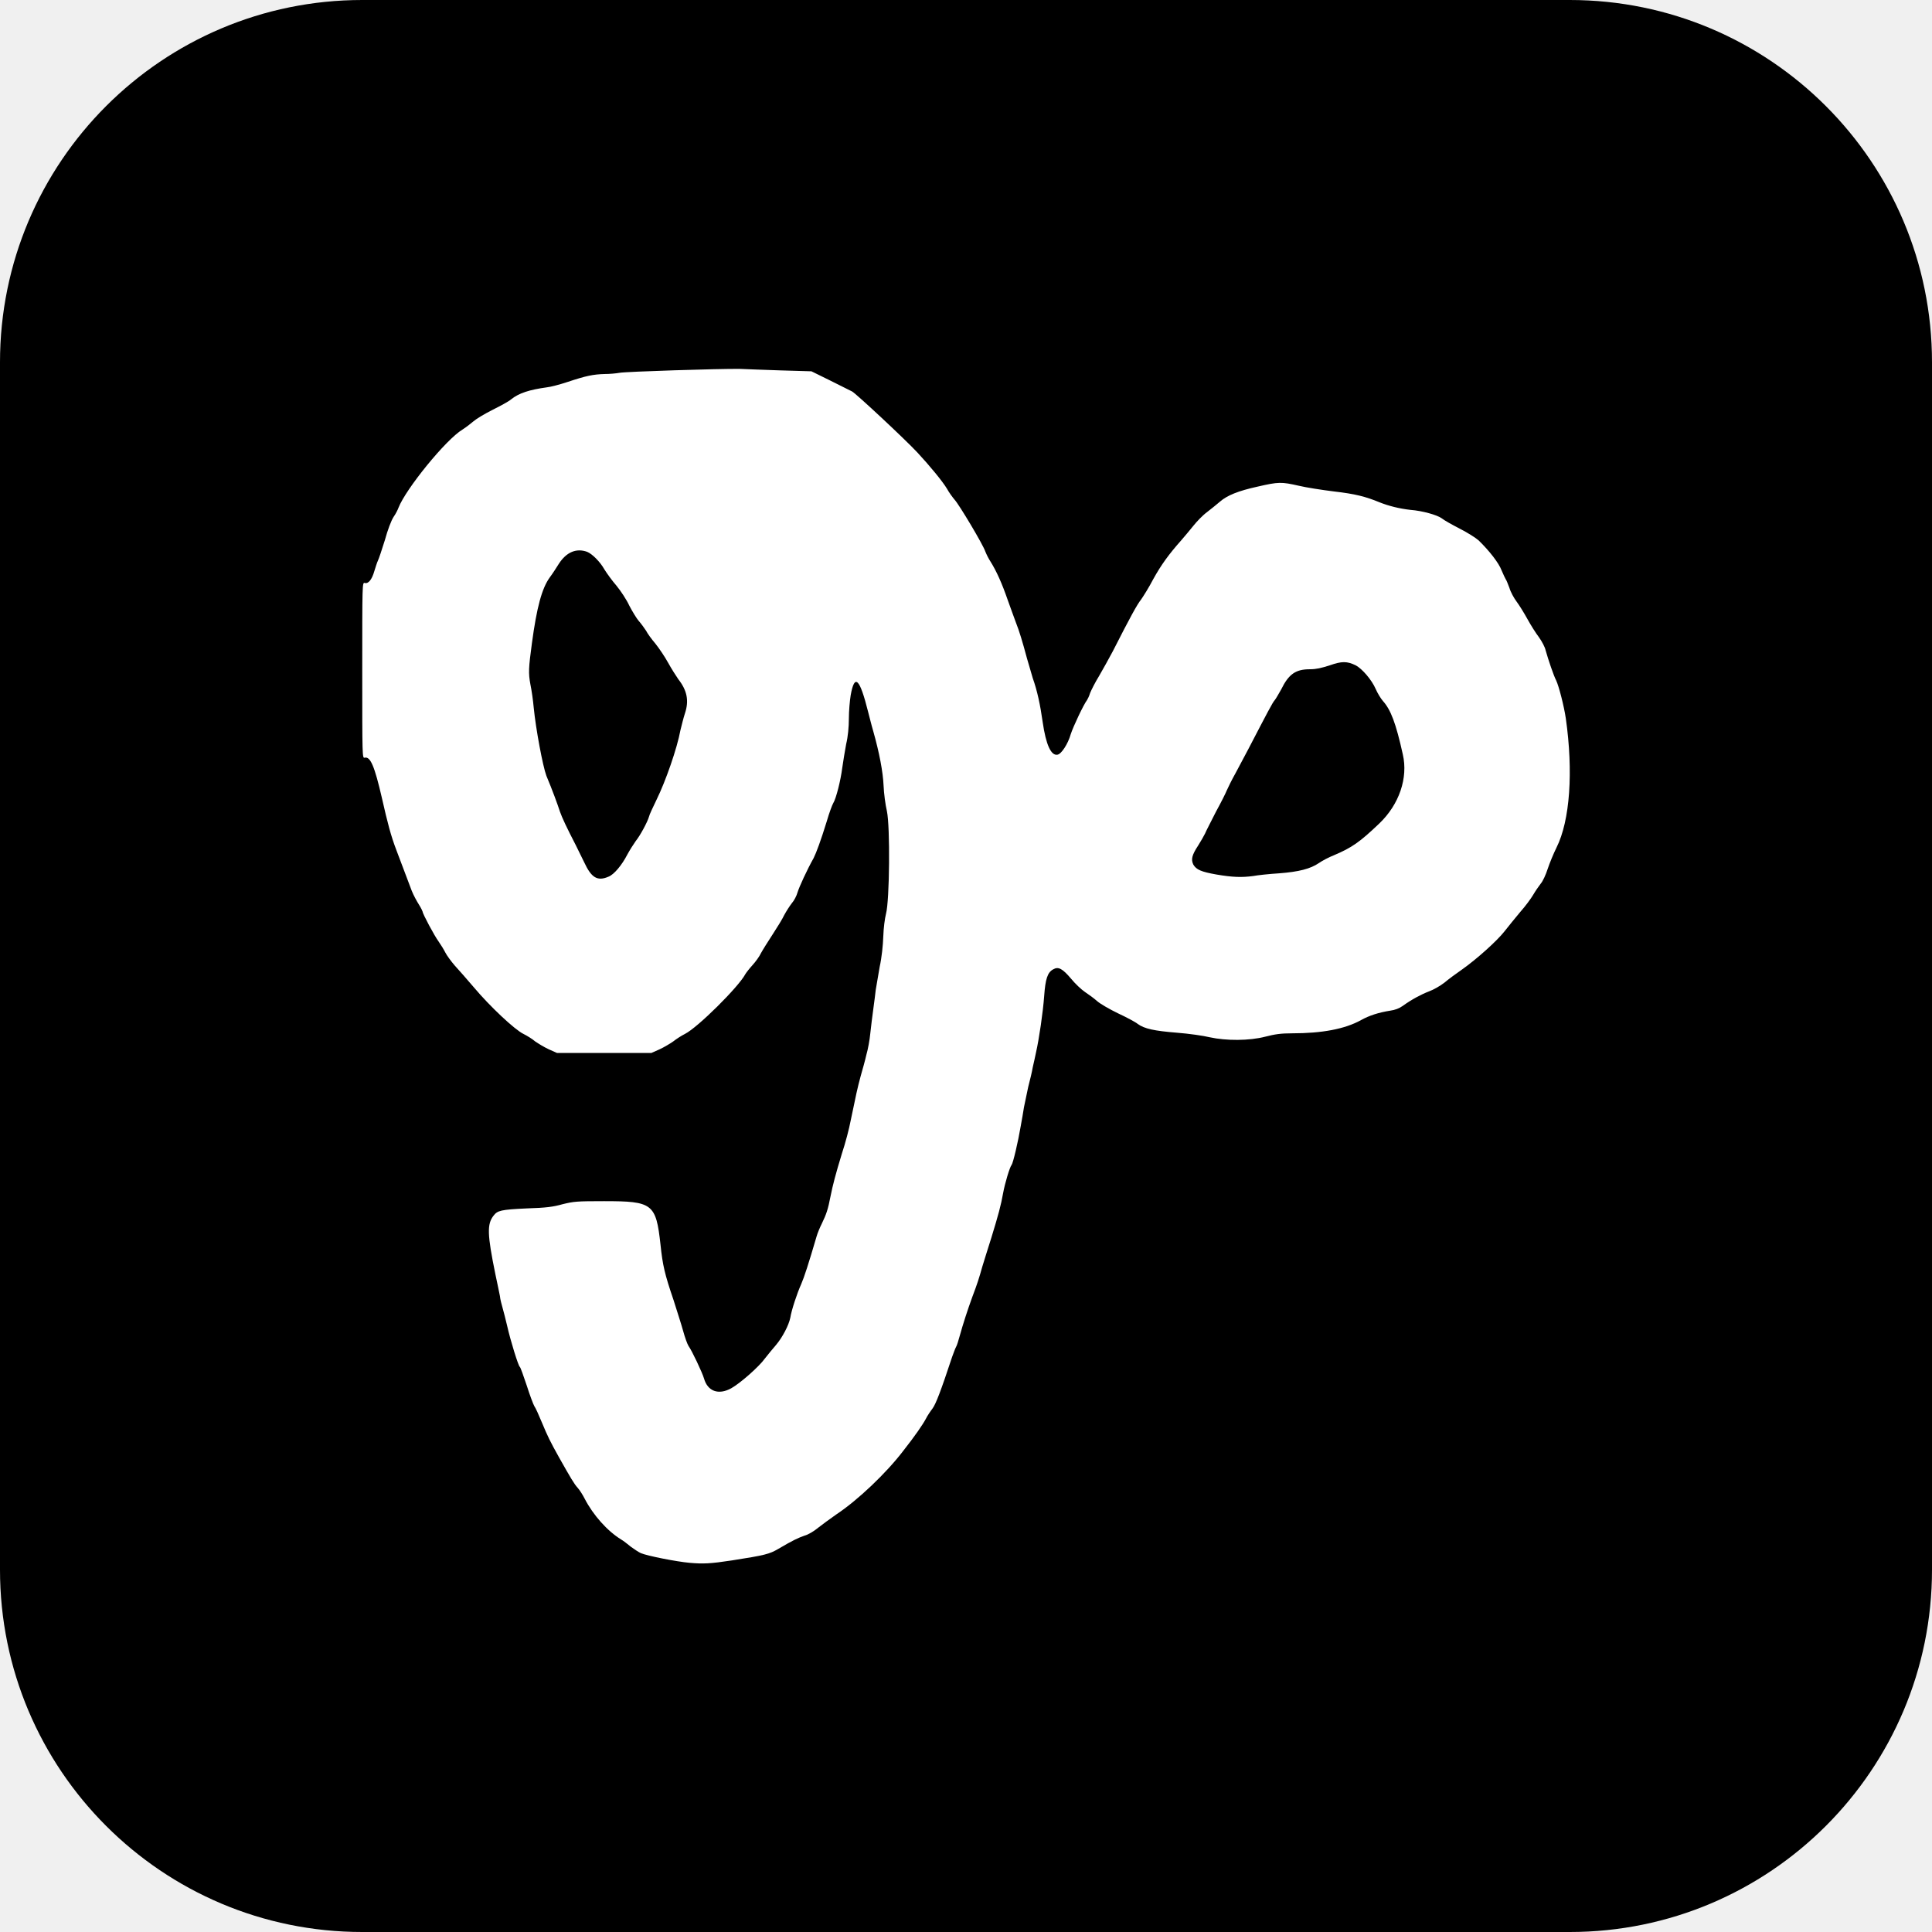
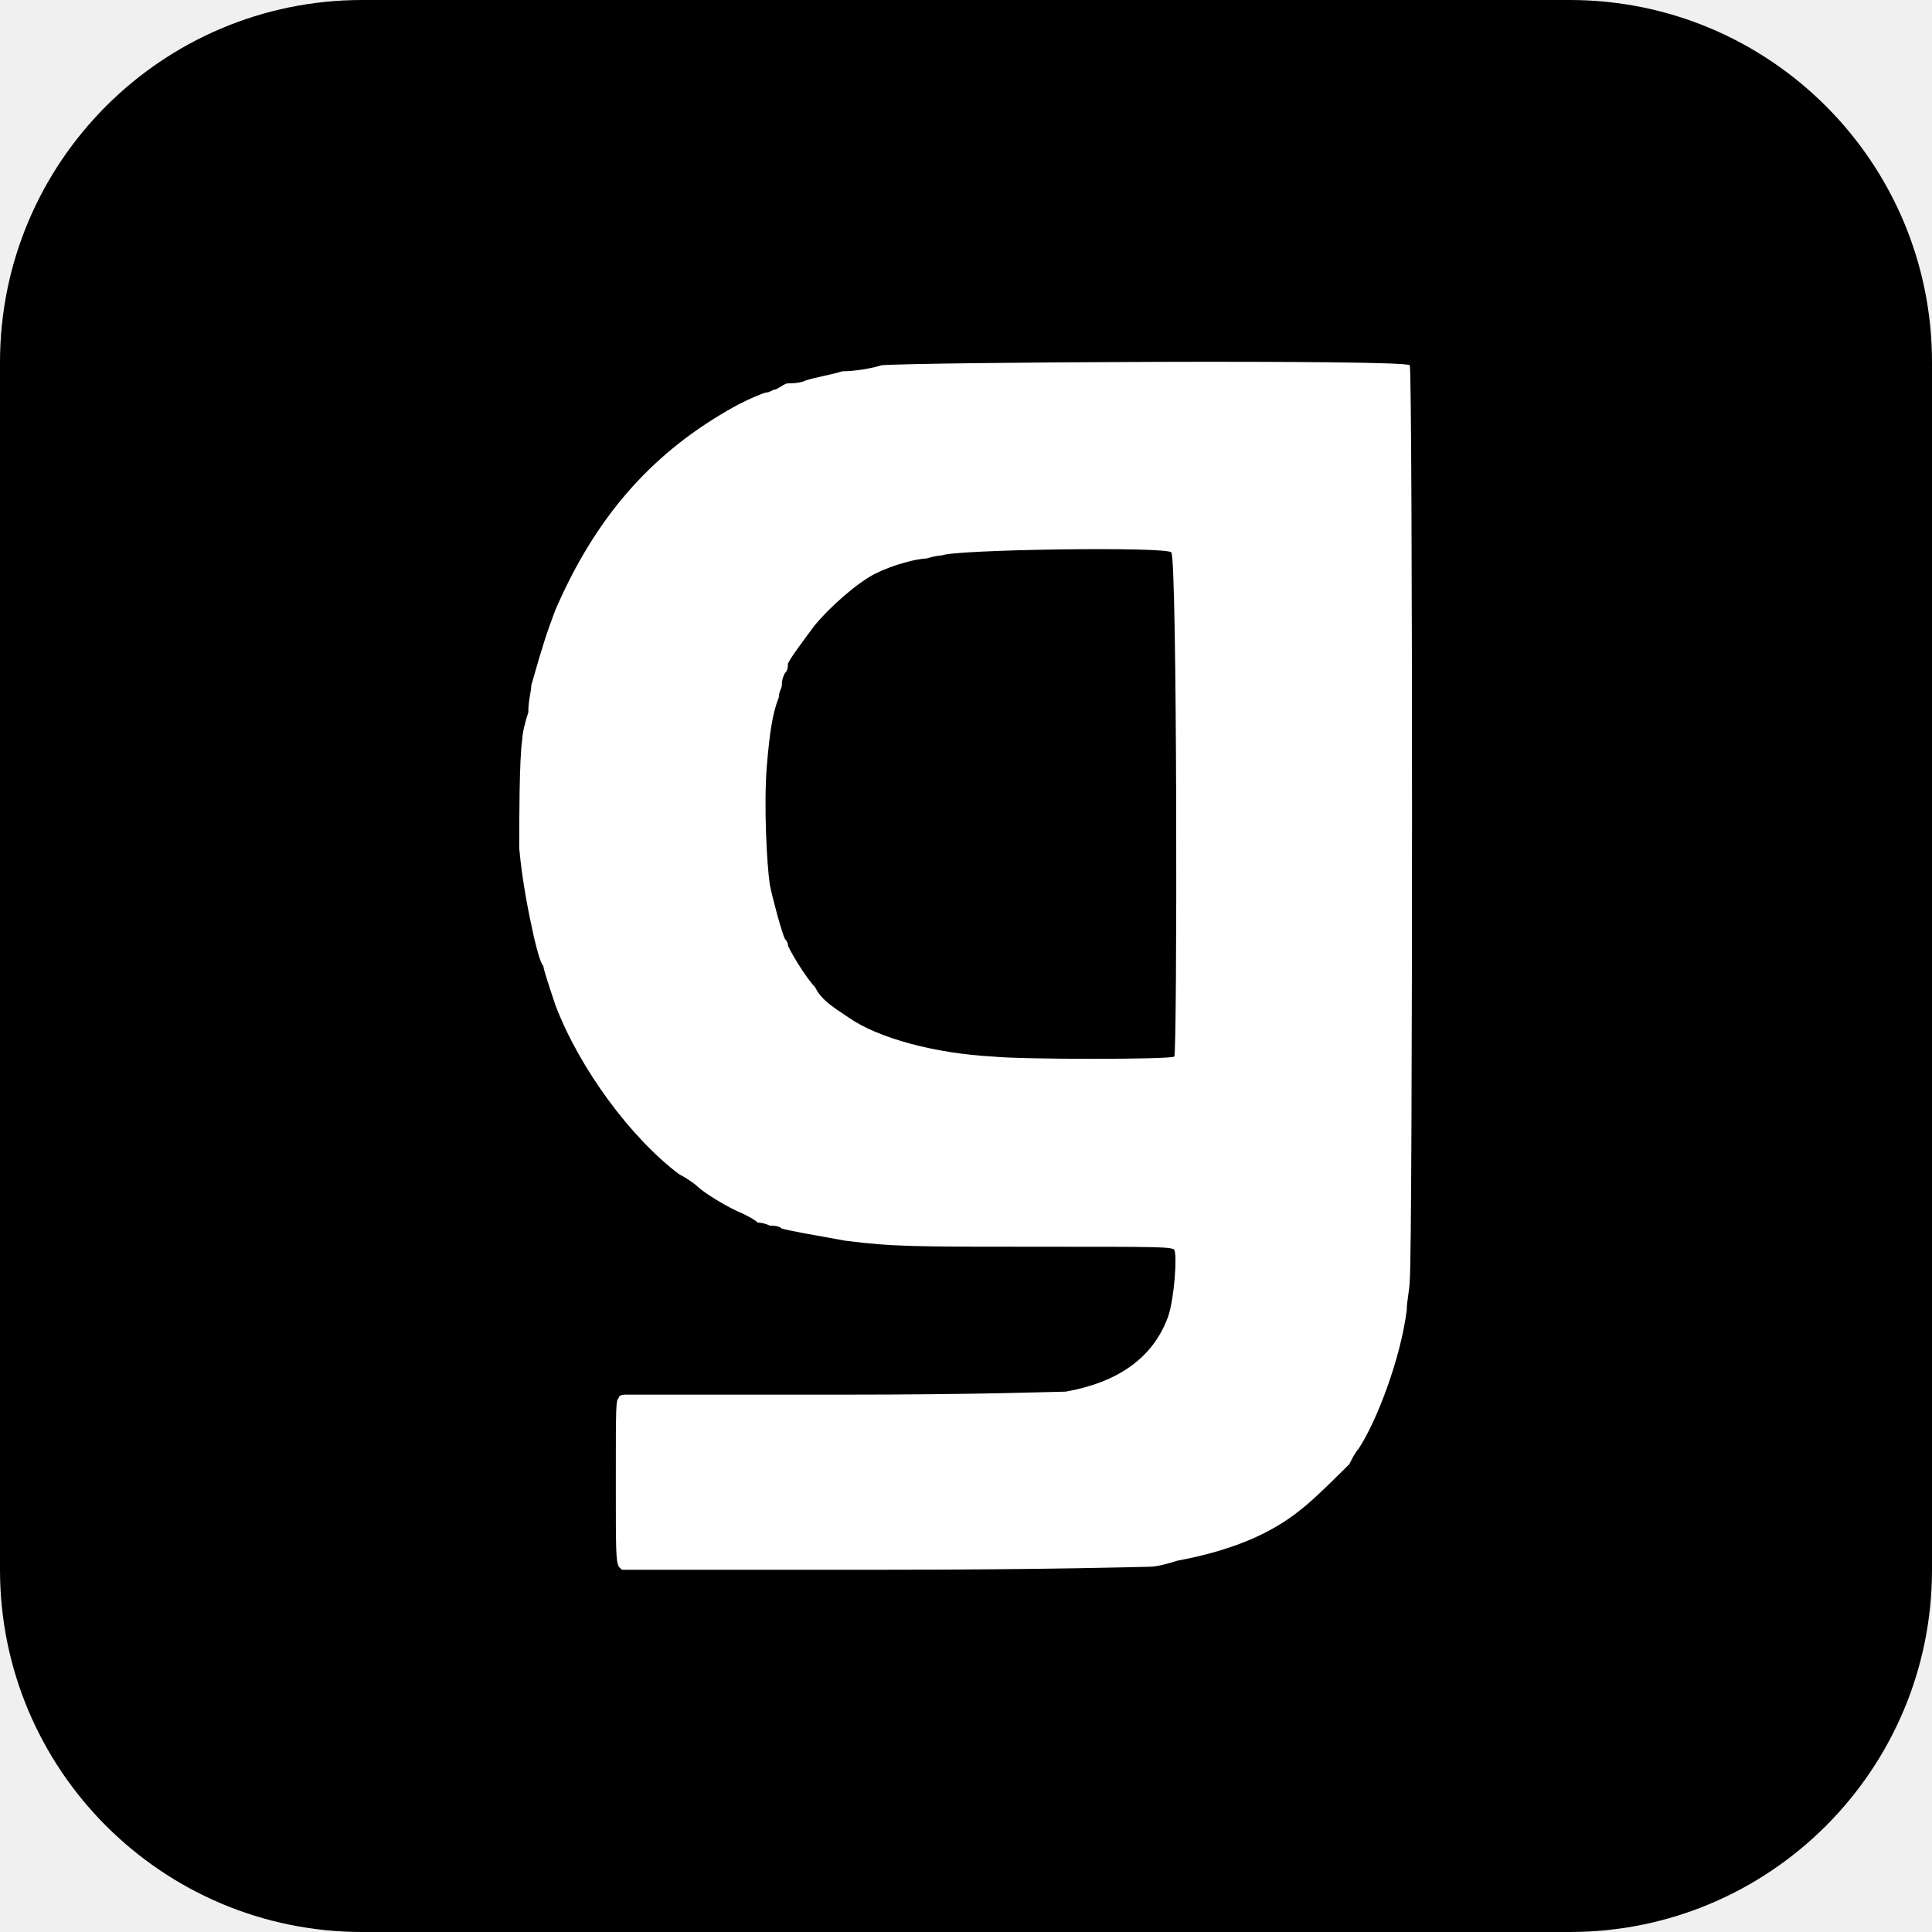
<svg xmlns="http://www.w3.org/2000/svg" viewBox="0 0 64 64">
  <rect width="64" height="64" rx="12" fill="#000" />
-   <path fill="#fff" fill-rule="evenodd" d="M22.84 51.77C22.40 51.73 21.44 51.54 21.23 51.45C21.16 51.42 21.01 51.32 20.90 51.24C20.79 51.15 20.65 51.04 20.58 51.00C20.12 50.72 19.65 50.19 19.37 49.65C19.31 49.53 19.21 49.37 19.14 49.29C19.02 49.16 18.91 48.97 18.52 48.28C18.22 47.74 18.15 47.60 17.95 47.12C17.85 46.88 17.74 46.63 17.70 46.58C17.67 46.53 17.55 46.22 17.45 45.90C17.34 45.57 17.24 45.29 17.22 45.28C17.17 45.25 16.91 44.41 16.80 43.92C16.75 43.70 16.68 43.44 16.65 43.33C16.62 43.22 16.57 43.05 16.56 42.93C16.54 42.82 16.47 42.50 16.41 42.21C16.14 40.89 16.13 40.55 16.35 40.27C16.48 40.10 16.59 40.07 17.45 40.03C18.09 40.01 18.32 39.98 18.64 39.89C19.01 39.80 19.10 39.79 20.01 39.79C21.62 39.79 21.73 39.87 21.88 41.23C21.95 41.91 22.02 42.21 22.31 43.06C22.42 43.41 22.57 43.87 22.63 44.09C22.69 44.31 22.77 44.53 22.81 44.59C22.92 44.74 23.26 45.46 23.32 45.66C23.44 46.09 23.80 46.22 24.22 45.99C24.51 45.83 25.14 45.28 25.34 45.00C25.43 44.88 25.60 44.68 25.71 44.55C25.92 44.30 26.13 43.90 26.18 43.65C26.22 43.40 26.40 42.85 26.54 42.54C26.64 42.31 26.78 41.88 27.05 40.96C27.08 40.85 27.16 40.66 27.23 40.52C27.37 40.23 27.43 40.06 27.51 39.64C27.59 39.24 27.68 38.90 27.89 38.21C28.00 37.88 28.13 37.39 28.18 37.12C28.36 36.25 28.40 36.06 28.51 35.65C28.57 35.44 28.66 35.12 28.70 34.94C28.75 34.77 28.81 34.45 28.83 34.23C28.85 34.02 28.90 33.65 28.93 33.42C28.96 33.19 29.00 32.90 29.01 32.79C29.03 32.67 29.09 32.33 29.14 32.03C29.21 31.71 29.25 31.31 29.26 31.02C29.27 30.73 29.31 30.43 29.35 30.27C29.47 29.82 29.49 27.39 29.38 26.87C29.33 26.66 29.28 26.28 29.27 26.03C29.25 25.57 29.13 24.94 28.93 24.23C28.87 24.03 28.80 23.74 28.76 23.59C28.48 22.47 28.31 22.30 28.18 23.03C28.15 23.21 28.12 23.56 28.12 23.80C28.12 24.08 28.09 24.40 28.03 24.65C27.99 24.87 27.93 25.22 27.90 25.44C27.85 25.84 27.70 26.45 27.60 26.61C27.57 26.66 27.47 26.92 27.39 27.20C27.19 27.85 27.04 28.25 26.95 28.43C26.74 28.80 26.47 29.39 26.42 29.56C26.39 29.67 26.31 29.83 26.23 29.92C26.16 30.01 26.05 30.18 25.98 30.31C25.92 30.44 25.74 30.73 25.59 30.96C25.44 31.19 25.27 31.46 25.21 31.57C25.16 31.68 25.03 31.86 24.92 31.98C24.82 32.09 24.72 32.22 24.69 32.27C24.47 32.69 23.11 34.04 22.69 34.25C22.57 34.31 22.40 34.42 22.30 34.50C22.20 34.57 22.00 34.69 21.85 34.76L21.58 34.88L20.02 34.88L18.45 34.88L18.18 34.76C18.03 34.69 17.83 34.57 17.73 34.50C17.64 34.42 17.46 34.31 17.34 34.25C17.05 34.11 16.23 33.34 15.70 32.71C15.47 32.44 15.18 32.11 15.06 31.98C14.94 31.84 14.80 31.65 14.75 31.55C14.70 31.45 14.60 31.29 14.53 31.19C14.39 31.00 14.00 30.27 14.00 30.20C14.00 30.19 13.95 30.08 13.88 29.97C13.81 29.86 13.70 29.66 13.64 29.51C13.54 29.25 13.50 29.14 13.13 28.16C12.95 27.69 12.84 27.27 12.65 26.43C12.41 25.39 12.27 25.05 12.08 25.10C12.00 25.12 12.00 25.06 12.00 22.21C12.00 19.36 12.00 19.29 12.08 19.31C12.20 19.35 12.32 19.20 12.40 18.92C12.44 18.79 12.49 18.63 12.52 18.57C12.55 18.51 12.65 18.21 12.75 17.89C12.84 17.56 12.96 17.24 13.04 17.12C13.11 17.02 13.18 16.88 13.20 16.82C13.44 16.20 14.77 14.56 15.32 14.23C15.43 14.16 15.60 14.03 15.68 13.96C15.77 13.88 16.05 13.71 16.31 13.58C16.57 13.45 16.85 13.30 16.93 13.23C17.19 13.02 17.54 12.91 18.12 12.83C18.23 12.82 18.54 12.74 18.81 12.65C19.41 12.45 19.65 12.40 20.03 12.39C20.19 12.39 20.41 12.37 20.52 12.35C20.70 12.31 23.87 12.21 24.51 12.22C24.69 12.23 25.30 12.25 25.86 12.27L26.88 12.30L27.49 12.60C27.82 12.77 28.16 12.93 28.23 12.97C28.37 13.05 29.97 14.54 30.39 14.99C30.79 15.42 31.22 15.94 31.37 16.19C31.44 16.32 31.56 16.48 31.62 16.55C31.77 16.71 32.57 18.05 32.64 18.27C32.68 18.37 32.75 18.51 32.81 18.60C33.01 18.92 33.19 19.32 33.38 19.87C33.49 20.18 33.62 20.53 33.66 20.64C33.76 20.89 33.87 21.25 34.02 21.81C34.09 22.04 34.17 22.33 34.21 22.46C34.36 22.88 34.46 23.35 34.54 23.92C34.65 24.68 34.82 25.04 35.03 25.00C35.16 24.98 35.38 24.64 35.47 24.32C35.55 24.07 35.90 23.33 36.01 23.19C36.03 23.16 36.08 23.06 36.11 22.96C36.15 22.86 36.28 22.60 36.41 22.39C36.53 22.18 36.74 21.81 36.86 21.58C37.44 20.44 37.67 20.02 37.80 19.86C37.87 19.76 38.06 19.46 38.20 19.19C38.47 18.70 38.73 18.35 39.12 17.91C39.23 17.78 39.42 17.56 39.53 17.42C39.64 17.28 39.84 17.07 39.99 16.96C40.13 16.85 40.32 16.70 40.41 16.62C40.65 16.41 41.02 16.26 41.66 16.12C42.35 15.96 42.45 15.96 43.02 16.09C43.27 16.15 43.79 16.23 44.19 16.28C44.89 16.36 45.24 16.45 45.70 16.64C46.00 16.76 46.36 16.85 46.72 16.89C47.12 16.92 47.61 17.06 47.76 17.17C47.83 17.23 48.10 17.38 48.35 17.51C48.61 17.64 48.89 17.82 48.98 17.90C49.34 18.25 49.65 18.65 49.74 18.89C49.80 19.03 49.86 19.16 49.88 19.19C49.90 19.21 49.95 19.34 50.00 19.47C50.04 19.61 50.15 19.81 50.24 19.93C50.33 20.05 50.49 20.31 50.60 20.51C50.71 20.71 50.88 20.98 50.98 21.11C51.08 21.25 51.18 21.44 51.20 21.54C51.29 21.86 51.47 22.39 51.55 22.54C51.64 22.73 51.81 23.39 51.87 23.80C52.12 25.56 52.01 27.18 51.56 28.08C51.46 28.28 51.33 28.60 51.27 28.78C51.21 28.97 51.11 29.19 51.04 29.27C50.97 29.36 50.86 29.52 50.79 29.64C50.72 29.76 50.53 30.02 50.36 30.21C50.19 30.41 49.96 30.70 49.84 30.85C49.59 31.17 48.92 31.77 48.44 32.11C48.25 32.24 47.98 32.44 47.85 32.55C47.71 32.66 47.48 32.79 47.34 32.84C47.08 32.94 46.76 33.11 46.47 33.32C46.36 33.40 46.21 33.46 46.05 33.48C45.67 33.54 45.36 33.64 45.09 33.79C44.55 34.09 43.79 34.23 42.80 34.23C42.43 34.23 42.23 34.26 41.92 34.34C41.38 34.48 40.62 34.48 40.07 34.36C39.87 34.31 39.38 34.24 38.99 34.21C38.24 34.15 37.91 34.08 37.69 33.92C37.62 33.86 37.32 33.70 37.04 33.57C36.75 33.43 36.44 33.25 36.34 33.16C36.24 33.07 36.06 32.94 35.94 32.86C35.82 32.78 35.61 32.58 35.48 32.42C35.20 32.09 35.06 32.01 34.89 32.11C34.70 32.21 34.63 32.43 34.59 32.99C34.55 33.54 34.42 34.42 34.32 34.86C34.29 35.01 34.24 35.23 34.21 35.36C34.19 35.49 34.12 35.78 34.06 36.01C34.01 36.24 33.95 36.54 33.92 36.68C33.90 36.81 33.85 37.11 33.81 37.32C33.73 37.80 33.56 38.53 33.51 38.59C33.45 38.66 33.29 39.19 33.23 39.52C33.16 39.92 33.07 40.25 32.84 41.00C32.73 41.35 32.59 41.79 32.54 41.96C32.43 42.35 32.38 42.51 32.21 42.96C32.06 43.37 31.90 43.86 31.79 44.26C31.75 44.41 31.70 44.57 31.67 44.62C31.64 44.67 31.59 44.82 31.54 44.95C31.16 46.10 31.00 46.51 30.89 46.66C30.82 46.75 30.72 46.90 30.67 47.00C30.57 47.19 30.30 47.58 29.93 48.05C29.36 48.80 28.41 49.70 27.70 50.17C27.50 50.31 27.24 50.50 27.10 50.61C26.97 50.72 26.77 50.84 26.65 50.87C26.43 50.95 26.29 51.01 25.78 51.31C25.49 51.48 25.34 51.52 24.25 51.69C23.53 51.80 23.29 51.81 22.84 51.77ZM20.16 29.04C20.34 28.97 20.60 28.66 20.78 28.31C20.86 28.16 20.99 27.96 21.06 27.86C21.20 27.69 21.45 27.23 21.50 27.05C21.51 26.99 21.63 26.74 21.75 26.49C22.05 25.88 22.43 24.79 22.54 24.19C22.58 24.03 22.64 23.78 22.69 23.63C22.83 23.21 22.76 22.87 22.47 22.50C22.40 22.40 22.24 22.15 22.13 21.95C22.02 21.75 21.83 21.47 21.71 21.32C21.59 21.18 21.45 20.99 21.40 20.89C21.34 20.80 21.24 20.66 21.16 20.57C21.09 20.49 20.95 20.26 20.85 20.07C20.76 19.87 20.56 19.57 20.42 19.40C20.28 19.24 20.10 18.99 20.02 18.86C19.88 18.61 19.62 18.35 19.45 18.28C19.09 18.15 18.76 18.29 18.51 18.68C18.43 18.81 18.30 19.01 18.21 19.13C17.95 19.49 17.78 20.12 17.62 21.31C17.51 22.13 17.50 22.29 17.57 22.67C17.61 22.86 17.66 23.21 17.68 23.44C17.75 24.15 17.98 25.38 18.10 25.70C18.29 26.15 18.48 26.67 18.55 26.89C18.62 27.09 18.78 27.43 19.07 27.99C19.13 28.11 19.25 28.36 19.35 28.56C19.59 29.08 19.79 29.20 20.16 29.04ZM41.51 29.02C41.67 28.99 42.05 28.95 42.37 28.93C43.03 28.88 43.41 28.78 43.69 28.59C43.79 28.52 44.01 28.40 44.19 28.33C44.78 28.08 45.04 27.90 45.69 27.28C46.35 26.65 46.65 25.77 46.47 24.99C46.24 23.95 46.07 23.51 45.81 23.22C45.74 23.14 45.63 22.96 45.57 22.82C45.44 22.52 45.12 22.15 44.91 22.04C44.62 21.90 44.45 21.90 44.05 22.04C43.77 22.13 43.60 22.17 43.39 22.17C42.92 22.17 42.69 22.33 42.44 22.84C42.36 22.98 42.27 23.14 42.23 23.19C42.16 23.26 41.99 23.59 41.35 24.82C41.24 25.03 41.05 25.38 40.93 25.61C40.80 25.84 40.68 26.09 40.64 26.18C40.61 26.26 40.45 26.58 40.28 26.89C40.12 27.21 39.95 27.53 39.92 27.61C39.88 27.69 39.78 27.87 39.69 28.01C39.48 28.33 39.45 28.47 39.53 28.64C39.63 28.81 39.79 28.88 40.30 28.97C40.83 29.06 41.13 29.07 41.51 29.02Z" />
+   <path fill="#fff" fill-rule="evenodd" d="M20.5 51.9C20.4 51.7 20.4 51.4 20.4 49.1C20.4 46.5 20.4 46.4 20.5 46.3C20.5 46.2 20.7 46.2 20.7 46.2C20.8 46.2 24.0 46.2 27.8 46.2C32.6 46.2 35.0 46.1 35.3 46.1C37.0 45.8 38.2 45.0 38.7 43.6C38.9 43.0 39.0 41.6 38.9 41.4C38.8 41.3 38.3 41.3 34.6 41.3C30.2 41.3 29.6 41.3 28.0 41.1C26.9 40.9 26.3 40.8 25.9 40.7C25.8 40.6 25.6 40.6 25.5 40.6C25.5 40.6 25.3 40.5 25.1 40.5C25.0 40.4 24.8 40.3 24.6 40.2C24.1 40.0 23.3 39.5 23.1 39.3C23.0 39.2 22.7 39.0 22.5 38.9C20.9 37.7 19.2 35.4 18.4 33.3C18.2 32.7 18.0 32.1 18.0 32.0C17.9 31.9 17.8 31.5 17.7 31.1C17.5 30.2 17.3 29.2 17.2 28.1C17.2 27.3 17.2 25.1 17.3 24.5C17.3 24.3 17.4 23.9 17.5 23.6C17.5 23.2 17.6 22.9 17.6 22.7C18.0 21.3 18.1 21.0 18.4 20.2C19.7 17.2 21.5 15.1 24.1 13.6C24.6 13.3 25.3 13.0 25.4 13.0C25.5 13.0 25.6 12.9 25.7 12.9C25.9 12.8 26.0 12.7 26.1 12.7C26.2 12.7 26.5 12.7 26.7 12.6C27.0 12.5 27.6 12.4 27.9 12.3C28.3 12.3 28.9 12.2 29.2 12.1C30.2 12.0 46.6 11.9 46.7 12.1C46.8 12.2 46.8 41.5 46.7 42.4C46.7 42.7 46.6 43.1 46.6 43.4C46.4 45.0 45.6 47.1 45.0 48.0C44.9 48.1 44.8 48.3 44.7 48.5C44.4 48.8 43.5 49.7 43.1 50.0C42.0 50.9 40.6 51.4 39.0 51.7C38.7 51.8 38.3 51.9 38.1 51.9C37.9 51.9 34.8 52.0 29.2 52.0L20.6 52.0L20.5 51.9ZM38.9 35.0C39.0 34.9 39.0 18.4 38.8 18.3C38.7 18.1 31.6 18.2 31.2 18.4C31.0 18.4 30.7 18.5 30.7 18.5C30.4 18.5 29.6 18.7 29.0 19.0C28.4 19.3 27.5 20.1 27.0 20.7C26.7 21.1 26.1 21.9 26.1 22.0C26.1 22.1 26.1 22.2 26.0 22.3C25.9 22.5 25.9 22.6 25.9 22.7C25.9 22.8 25.8 22.9 25.8 23.1C25.6 23.6 25.5 24.2 25.4 25.4C25.3 26.7 25.4 28.6 25.5 29.3C25.6 29.8 25.9 30.9 26.0 31.1C26.1 31.2 26.1 31.3 26.1 31.3C26.1 31.4 26.7 32.4 27.0 32.7C27.2 33.1 27.5 33.3 28.1 33.7C29.1 34.4 31.0 34.9 32.9 35.0C33.8 35.1 38.8 35.1 38.9 35.0Z" />
</svg>
